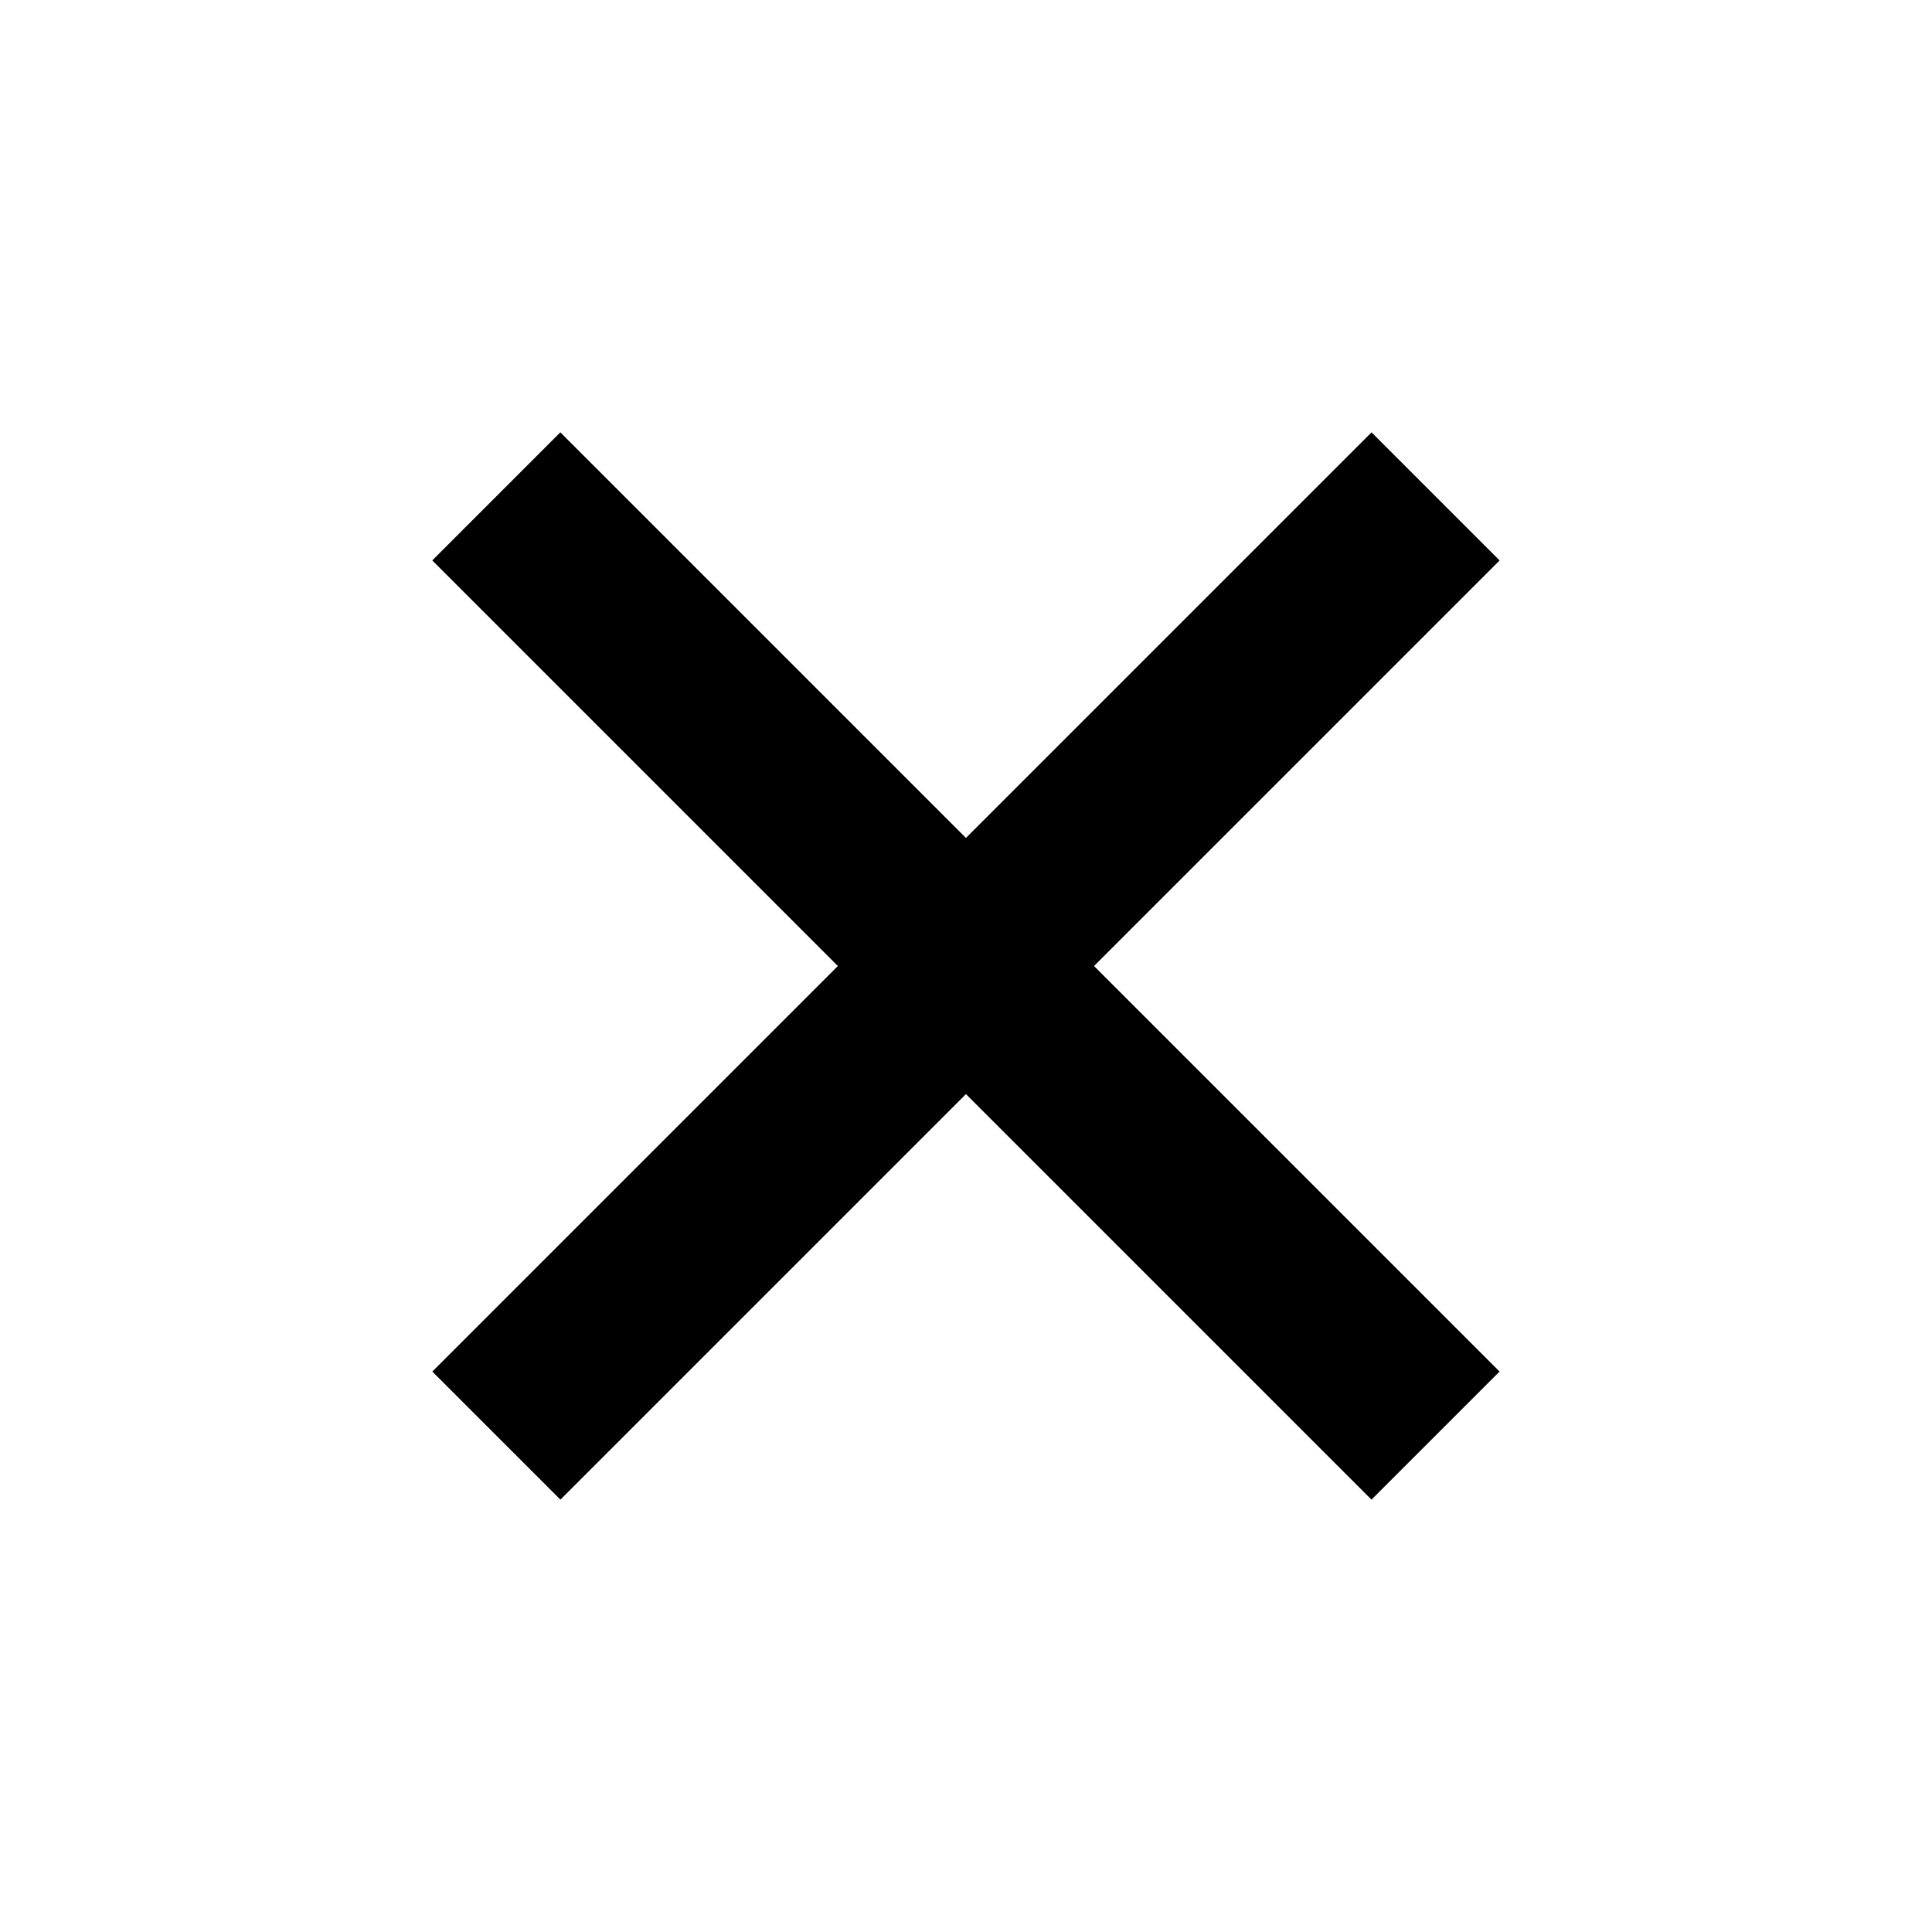
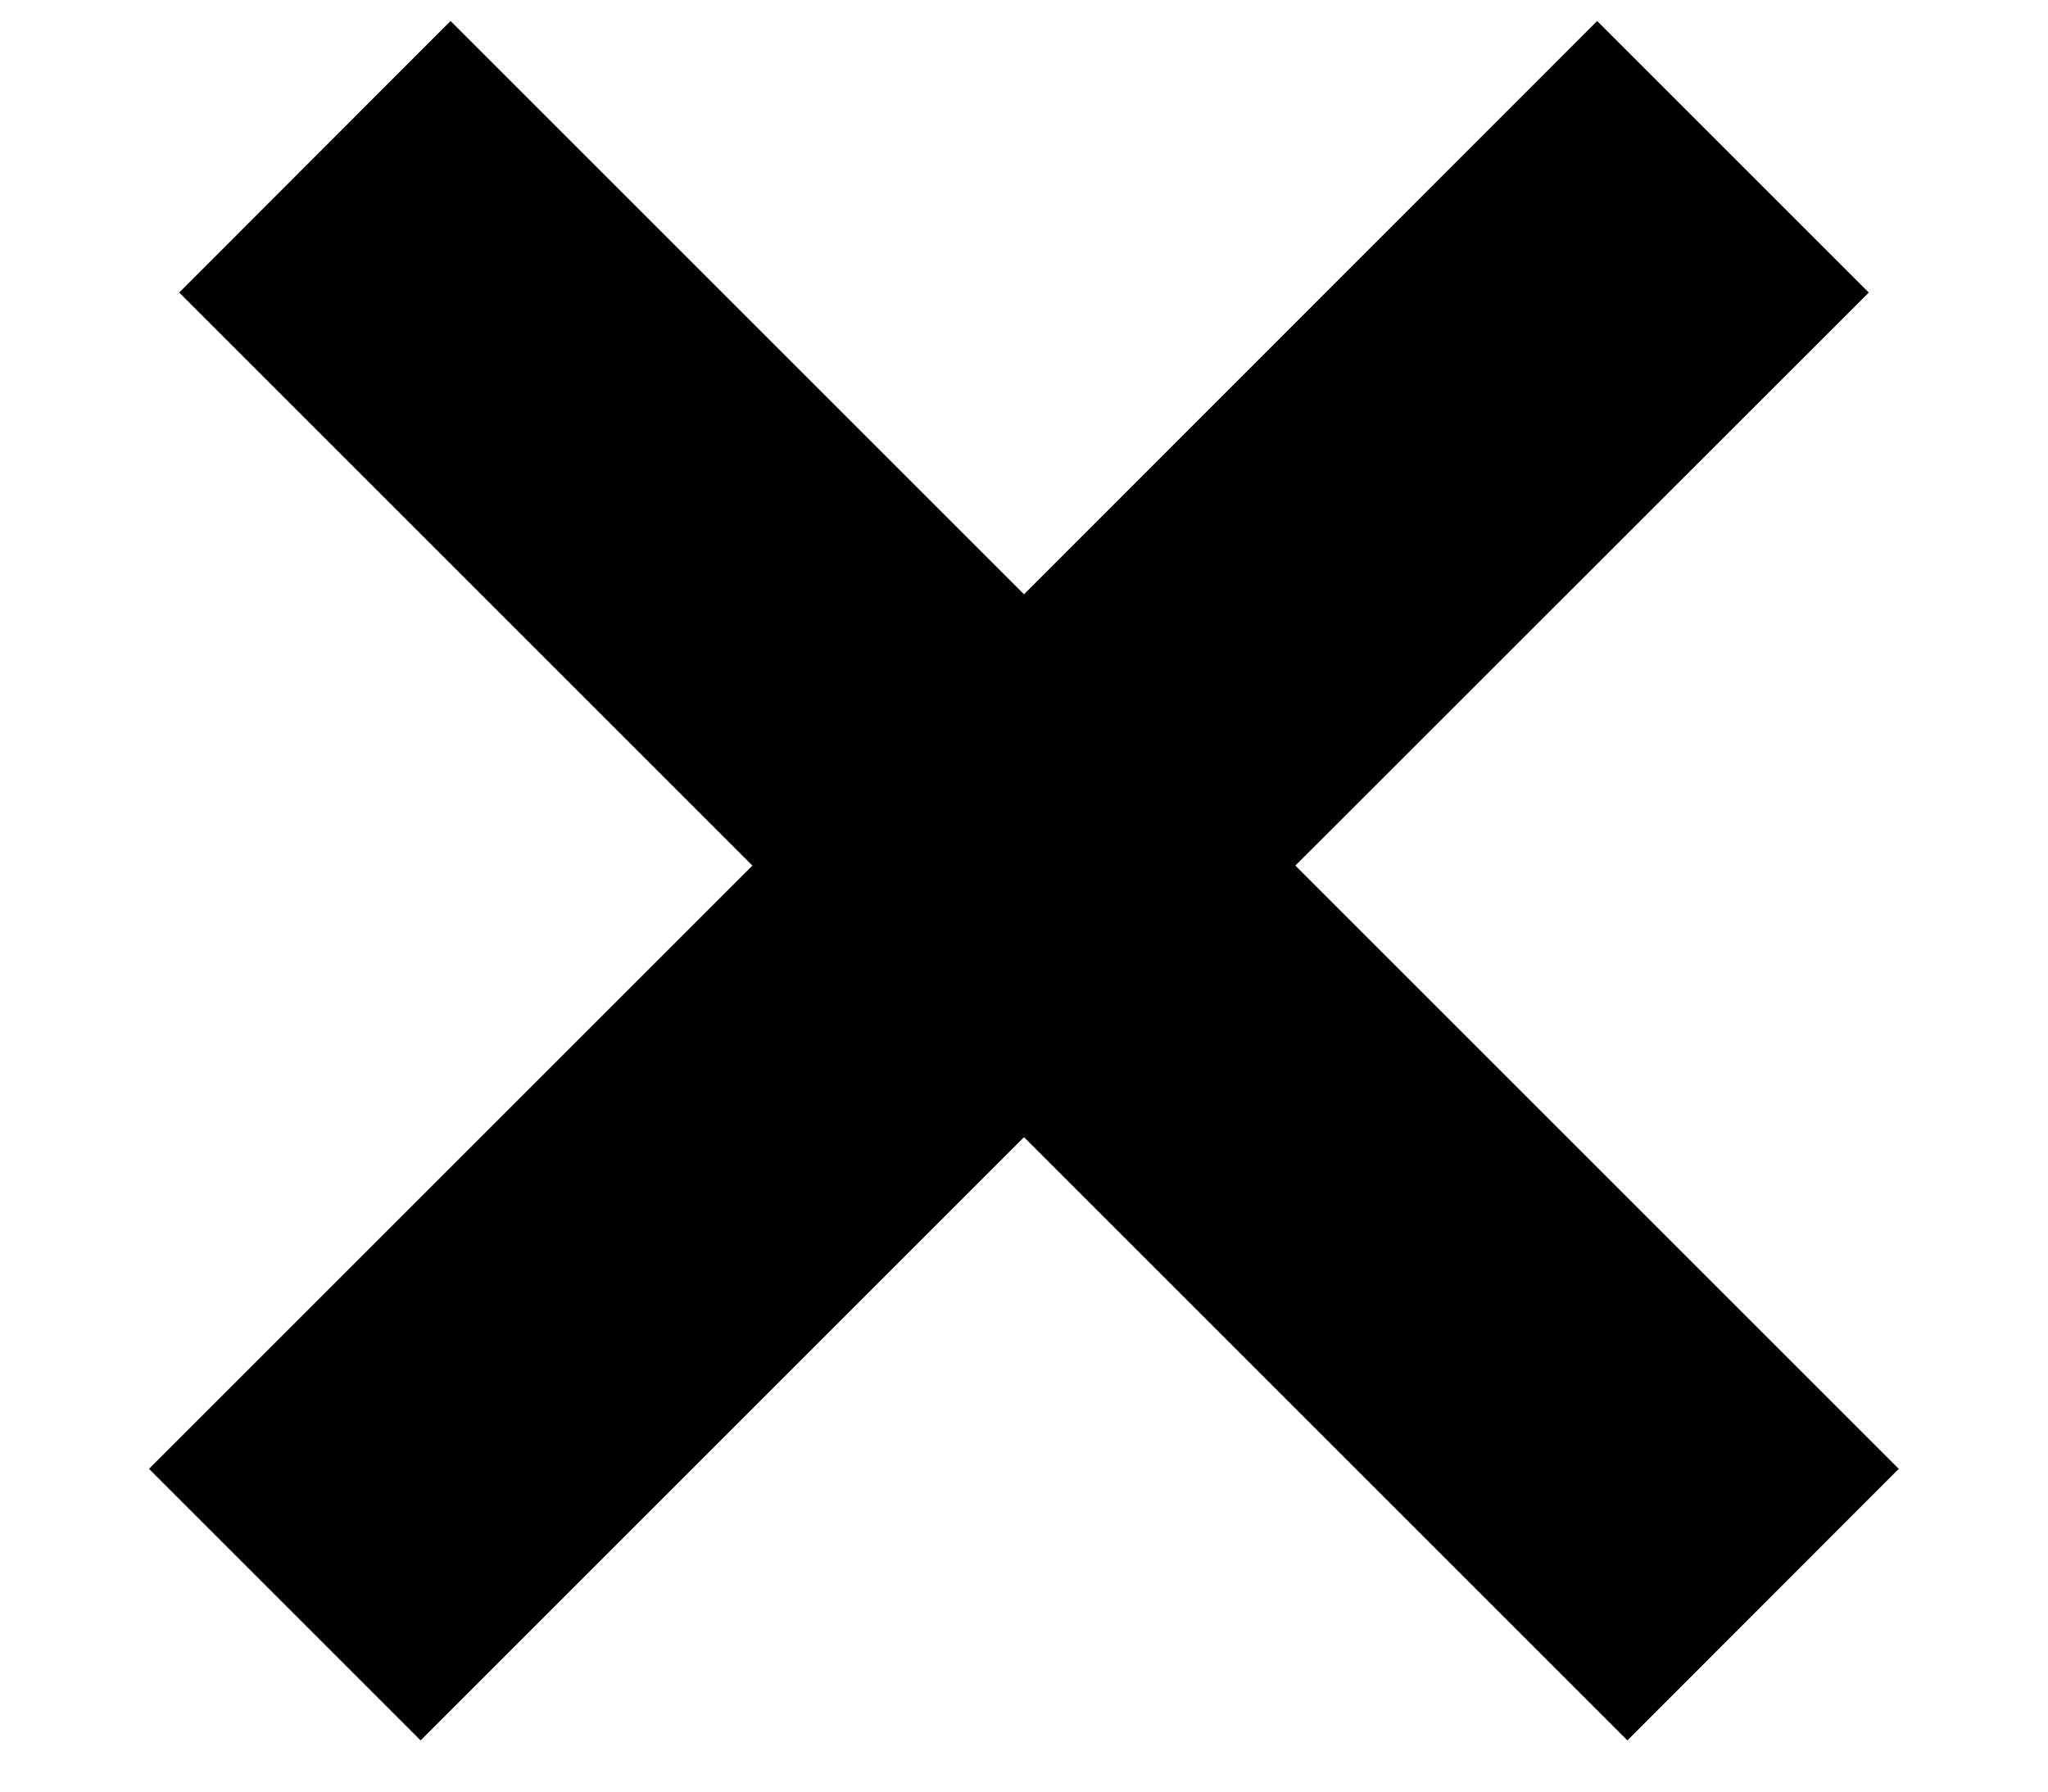
- <svg xmlns="http://www.w3.org/2000/svg" width="32" height="32" viewBox="0 0 32 32" fill="none">
-   <rect x="7.16" y="9.282" width="3" height="22" transform="rotate(-45 7.16016 9.28249)" fill="black" />
-   <rect x="22.717" y="7.161" width="3" height="22" transform="rotate(45 22.7168 7.16117)" fill="black" />
+ <svg xmlns="http://www.w3.org/2000/svg" width="8" height="7" viewBox="0 0 8 7" fill="none">
+   <path fill-rule="evenodd" clip-rule="evenodd" d="M5.06 3.382L7.3 1.143L6.239 0.082L4 2.322L1.76 0.082L0.7 1.143L2.939 3.382L0.582 5.739L1.643 6.8L4 4.443L6.357 6.8L7.417 5.739L5.06 3.382Z" fill="black" />
</svg>
